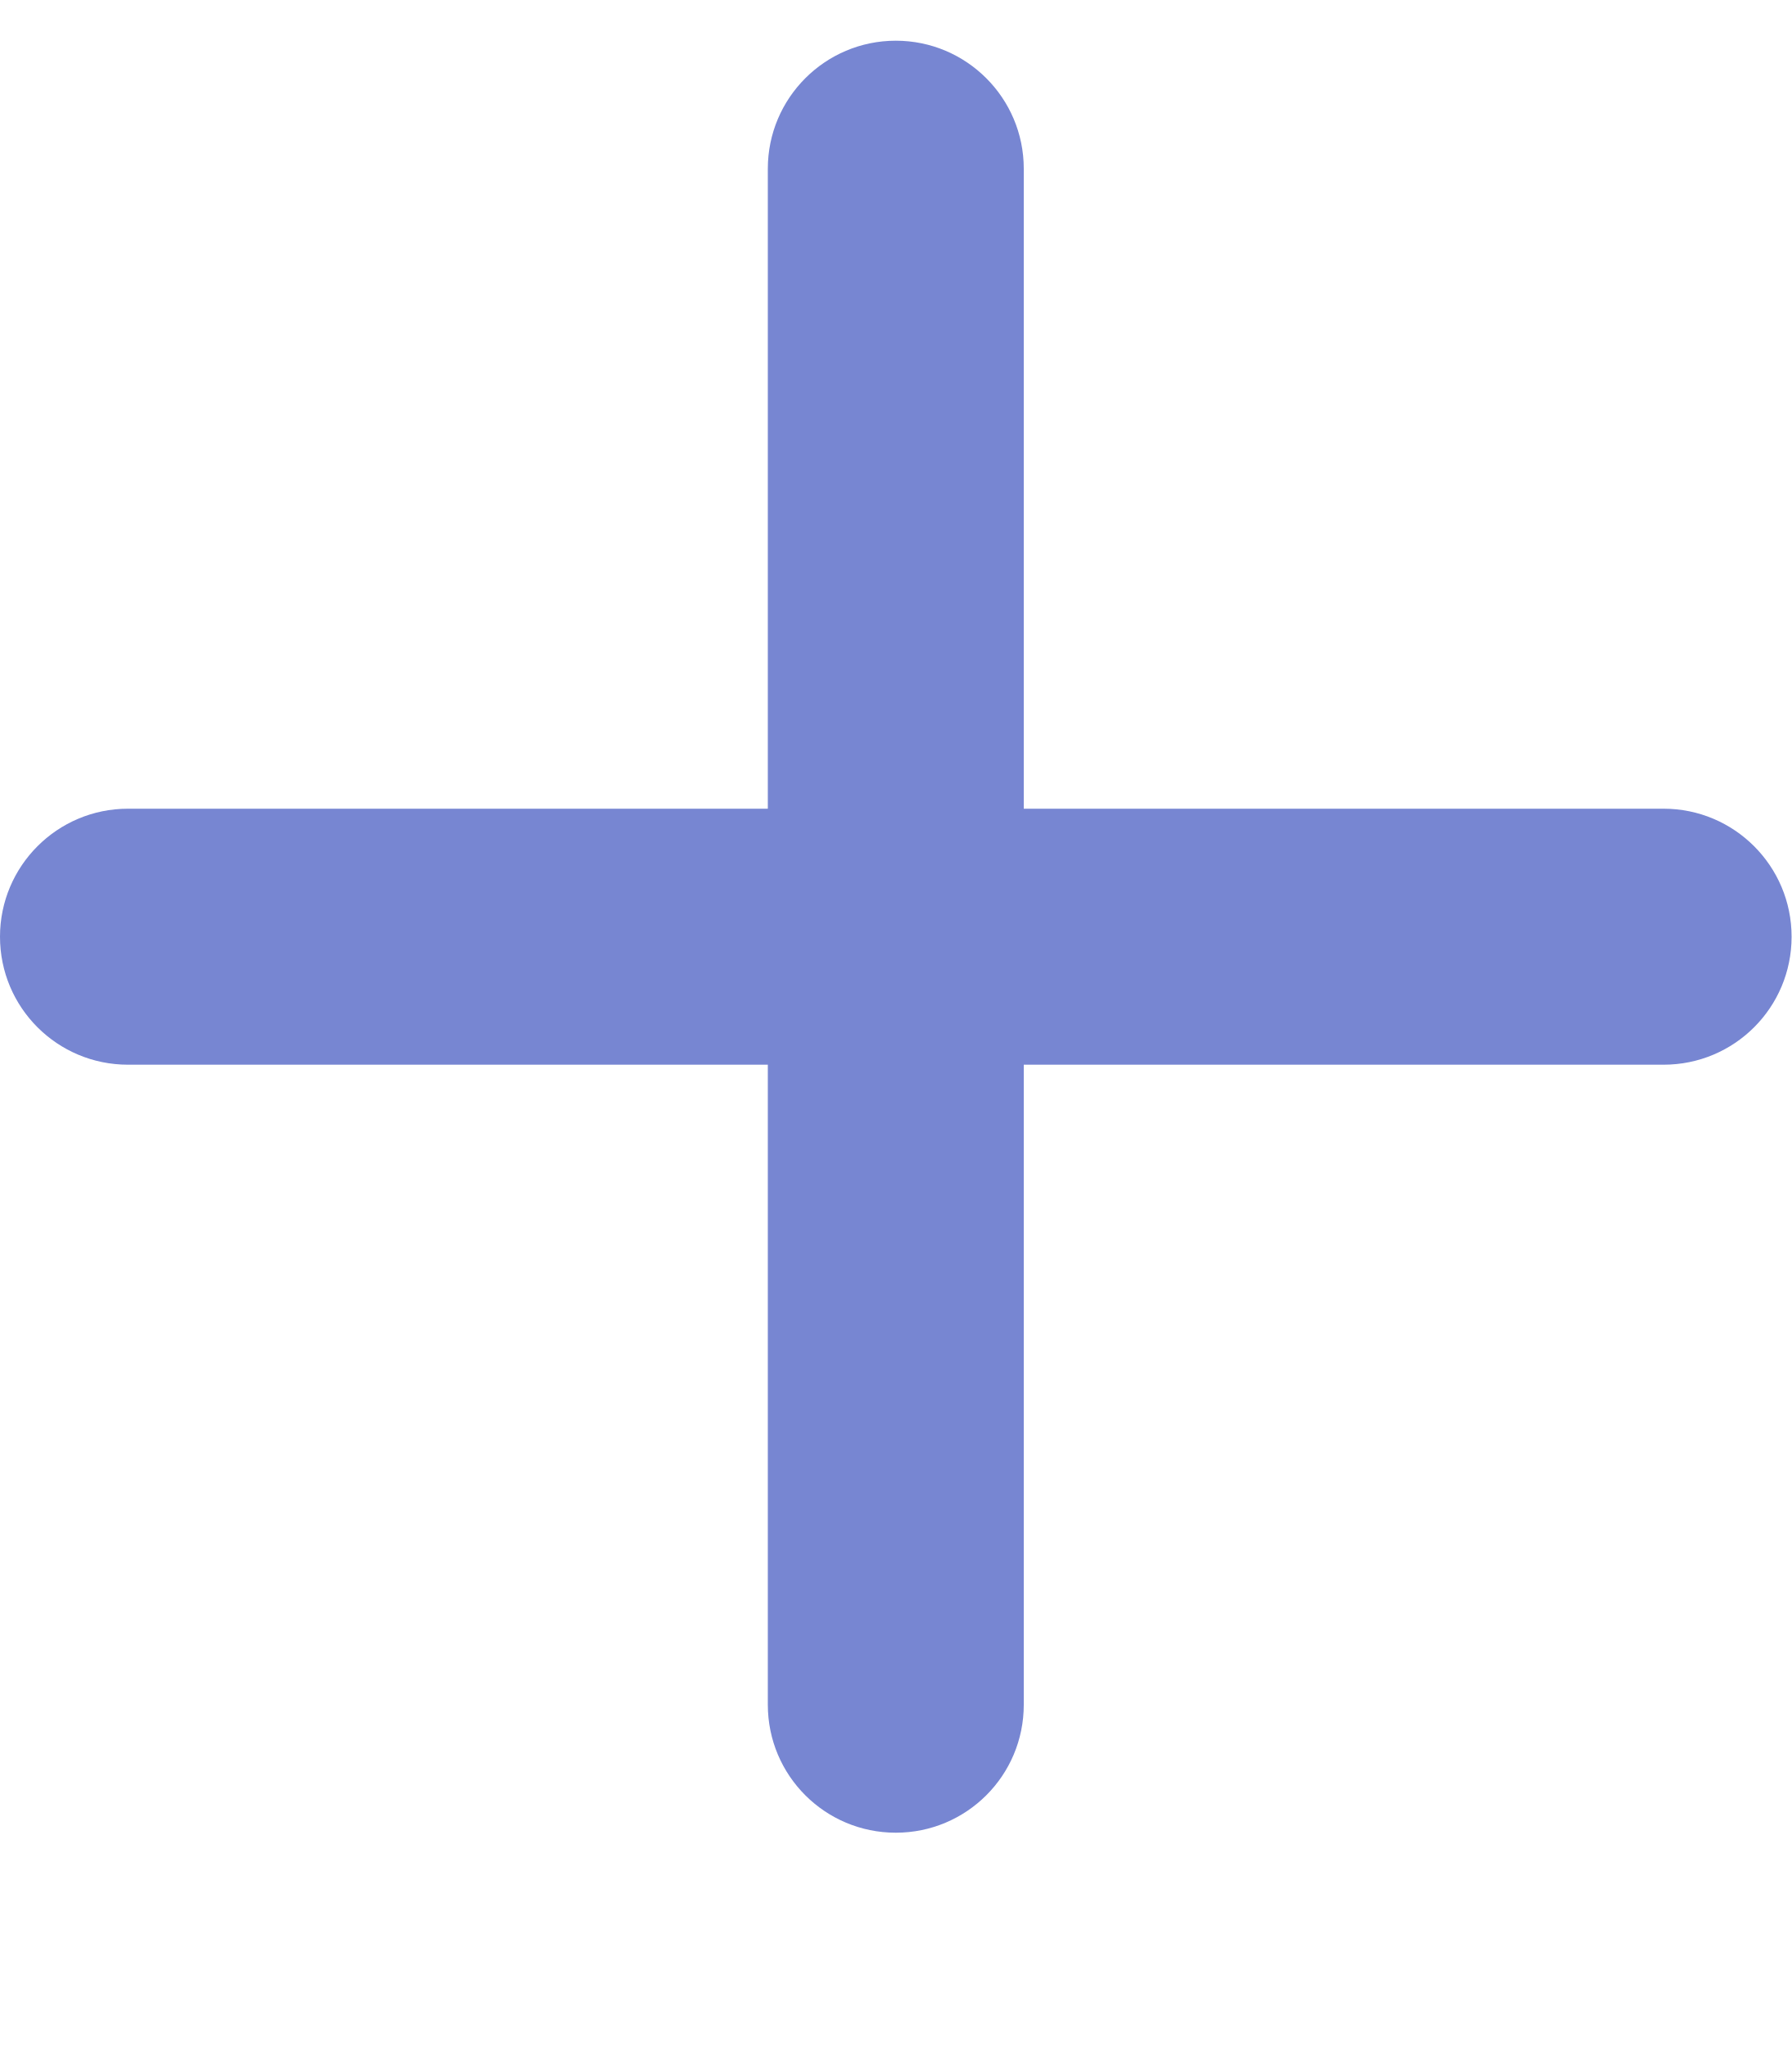
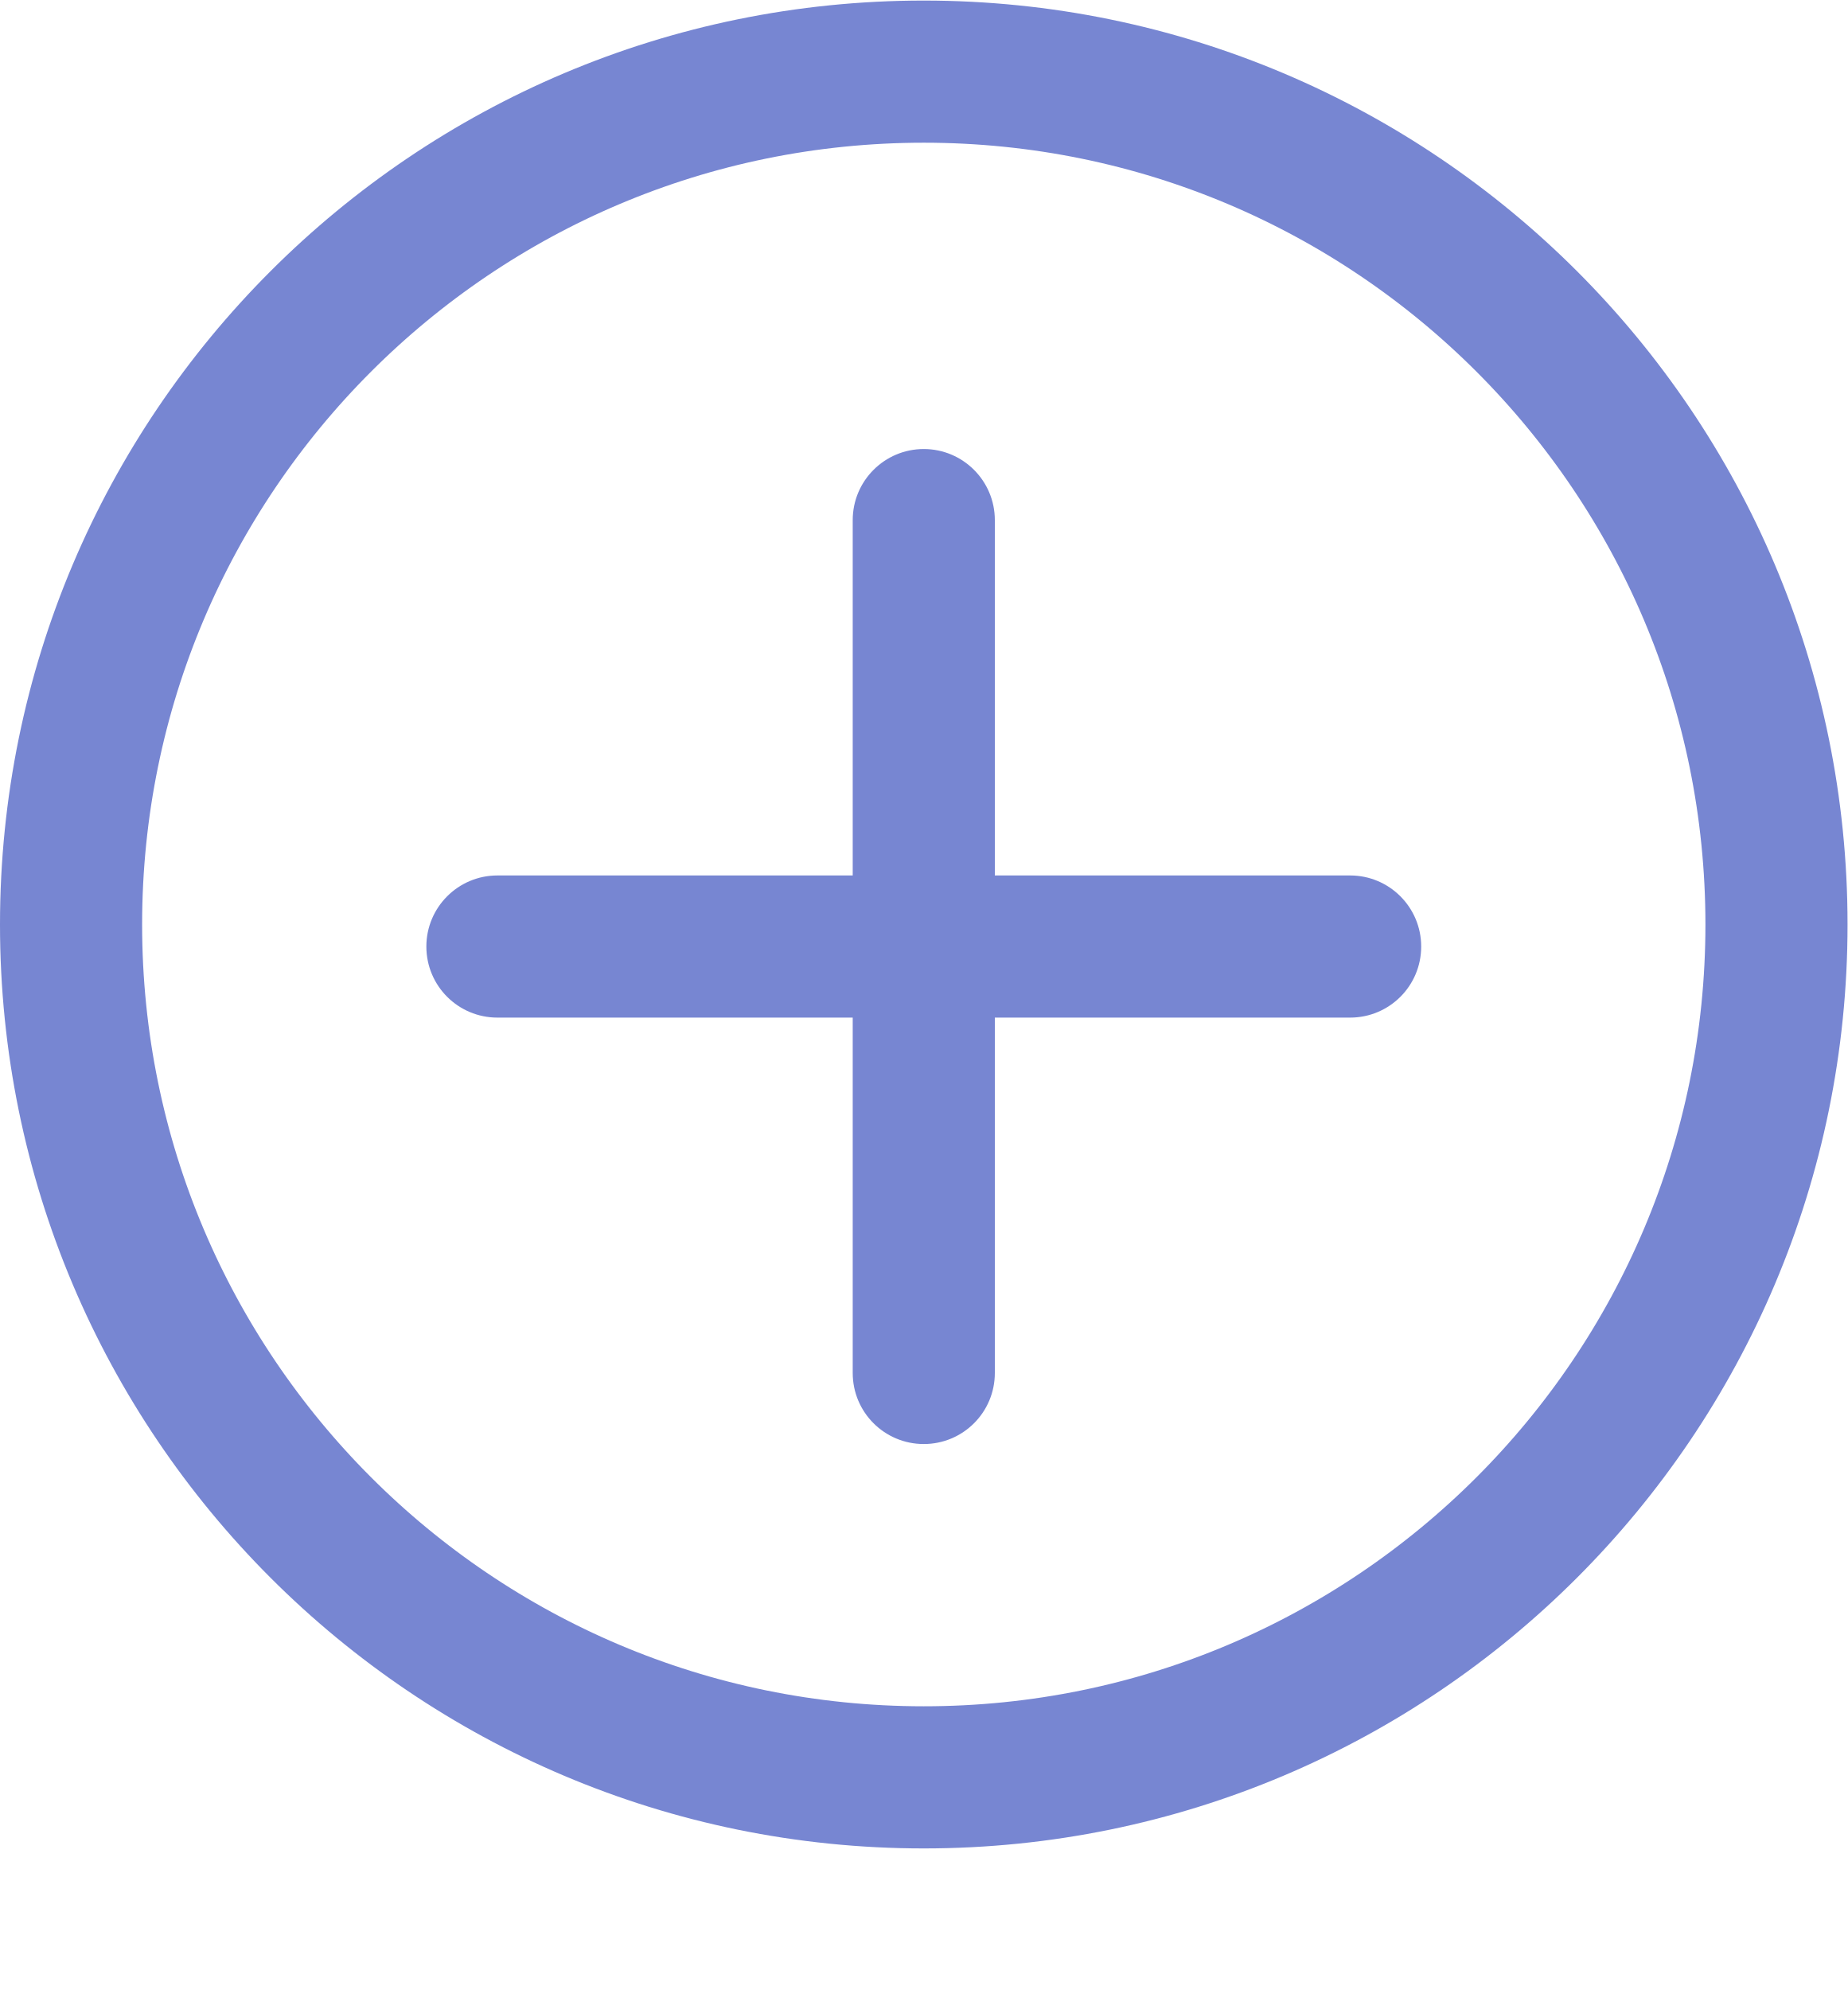
- <svg xmlns="http://www.w3.org/2000/svg" width="7" height="8" viewBox="0 0 7 8" fill="none">
-   <path fill-rule="evenodd" clip-rule="evenodd" d="M4 0.659C4 0.383 3.776 0.159 3.5 0.159C3.224 0.159 3 0.383 3 0.659L3 3.159H0.5C0.224 3.159 0 3.383 0 3.659C0 3.936 0.224 4.159 0.5 4.159H3L3 6.659C3 6.936 3.224 7.159 3.5 7.159C3.776 7.159 4 6.936 4 6.659L4 4.159H6.5C6.776 4.159 7 3.936 7 3.659C7 3.383 6.776 3.159 6.5 3.159H4L4 0.659Z" fill="#7786D2" />
+ <svg xmlns="http://www.w3.org/2000/svg" width="13" height="14" viewBox="0 0 13 14" fill="none">
+   <path d="M12.5 6.504C12.5 9.817 9.814 12.504 6.5 12.504C3.186 12.504 0.5 9.817 0.5 6.504C0.5 3.19 3.186 0.504 6.5 0.504C9.814 0.504 12.5 3.19 12.5 6.504Z" stroke="#7786D2" />
+   <path fill-rule="evenodd" clip-rule="evenodd" d="M7 3.659C7 3.383 6.776 3.159 6.5 3.159C6.224 3.159 6 3.383 6 3.659L6 6.159H3.5C3.224 6.159 3 6.383 3 6.659C3 6.936 3.224 7.159 3.5 7.159H6L6 9.659C6 9.936 6.224 10.159 6.5 10.159C6.776 10.159 7 9.936 7 9.659L7 7.159H9.5C9.776 7.159 10 6.936 10 6.659C10 6.383 9.776 6.159 9.5 6.159H7L7 3.659Z" fill="#7786D2" />
</svg>
